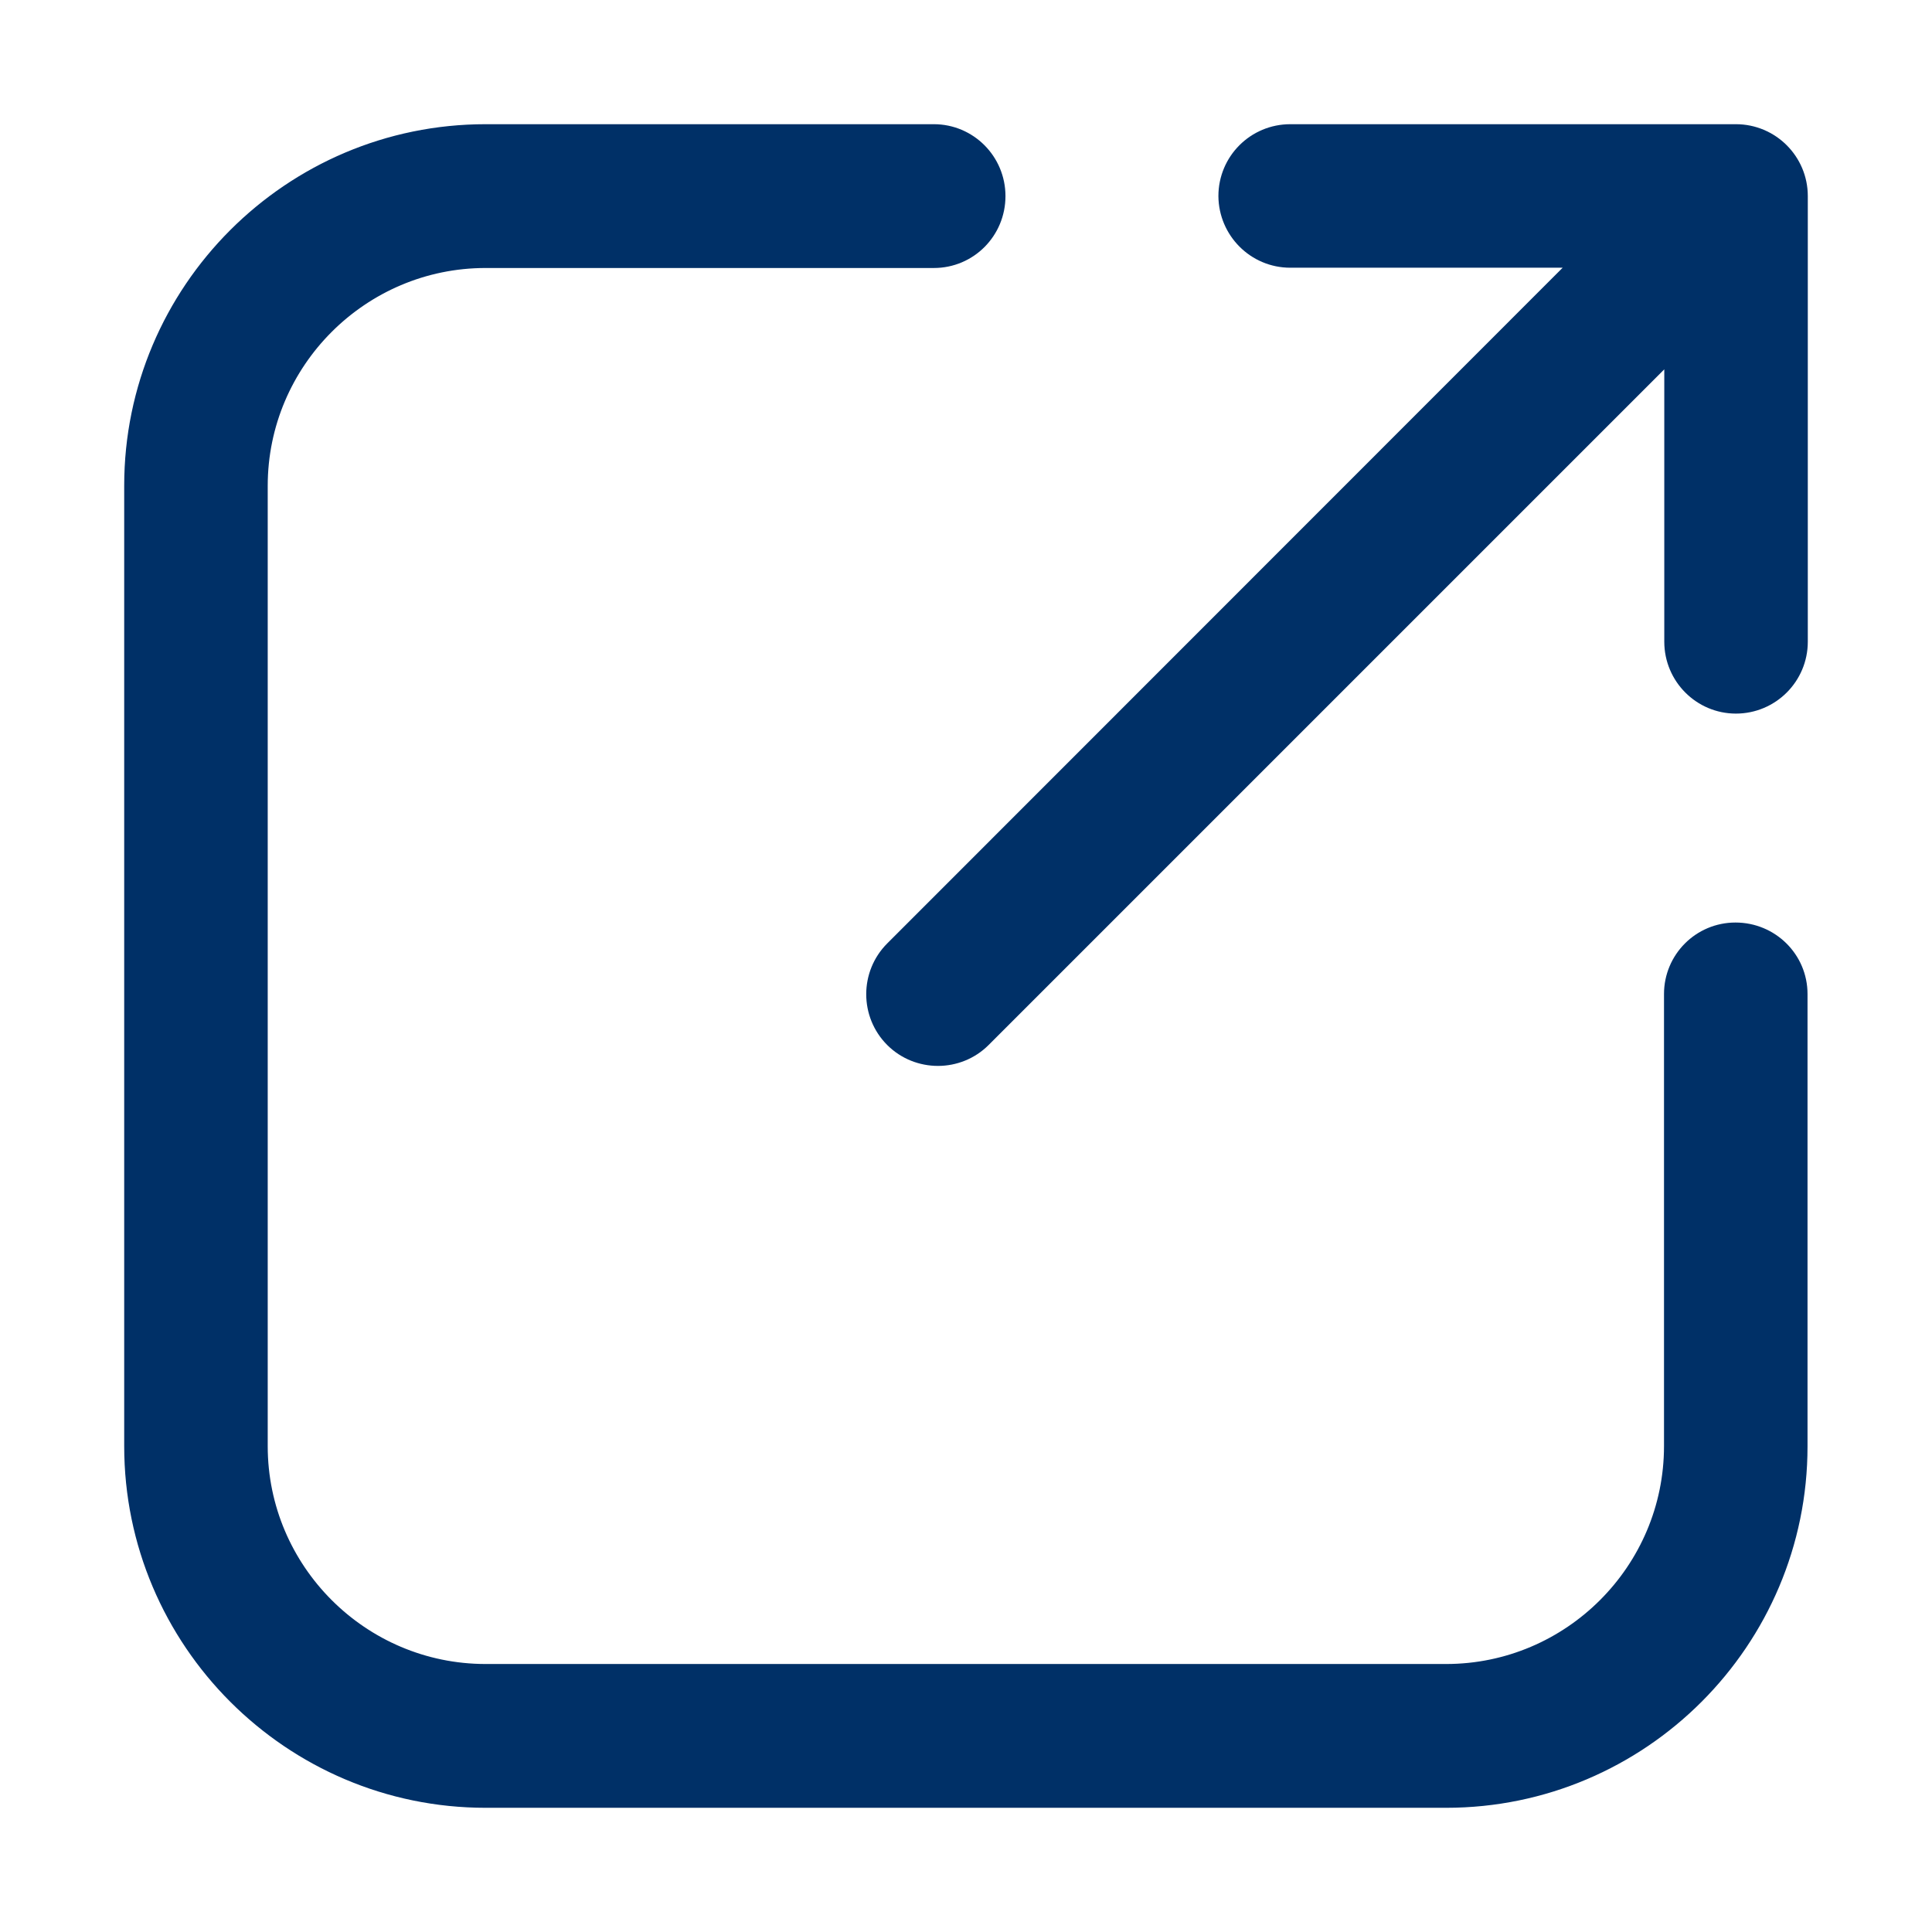
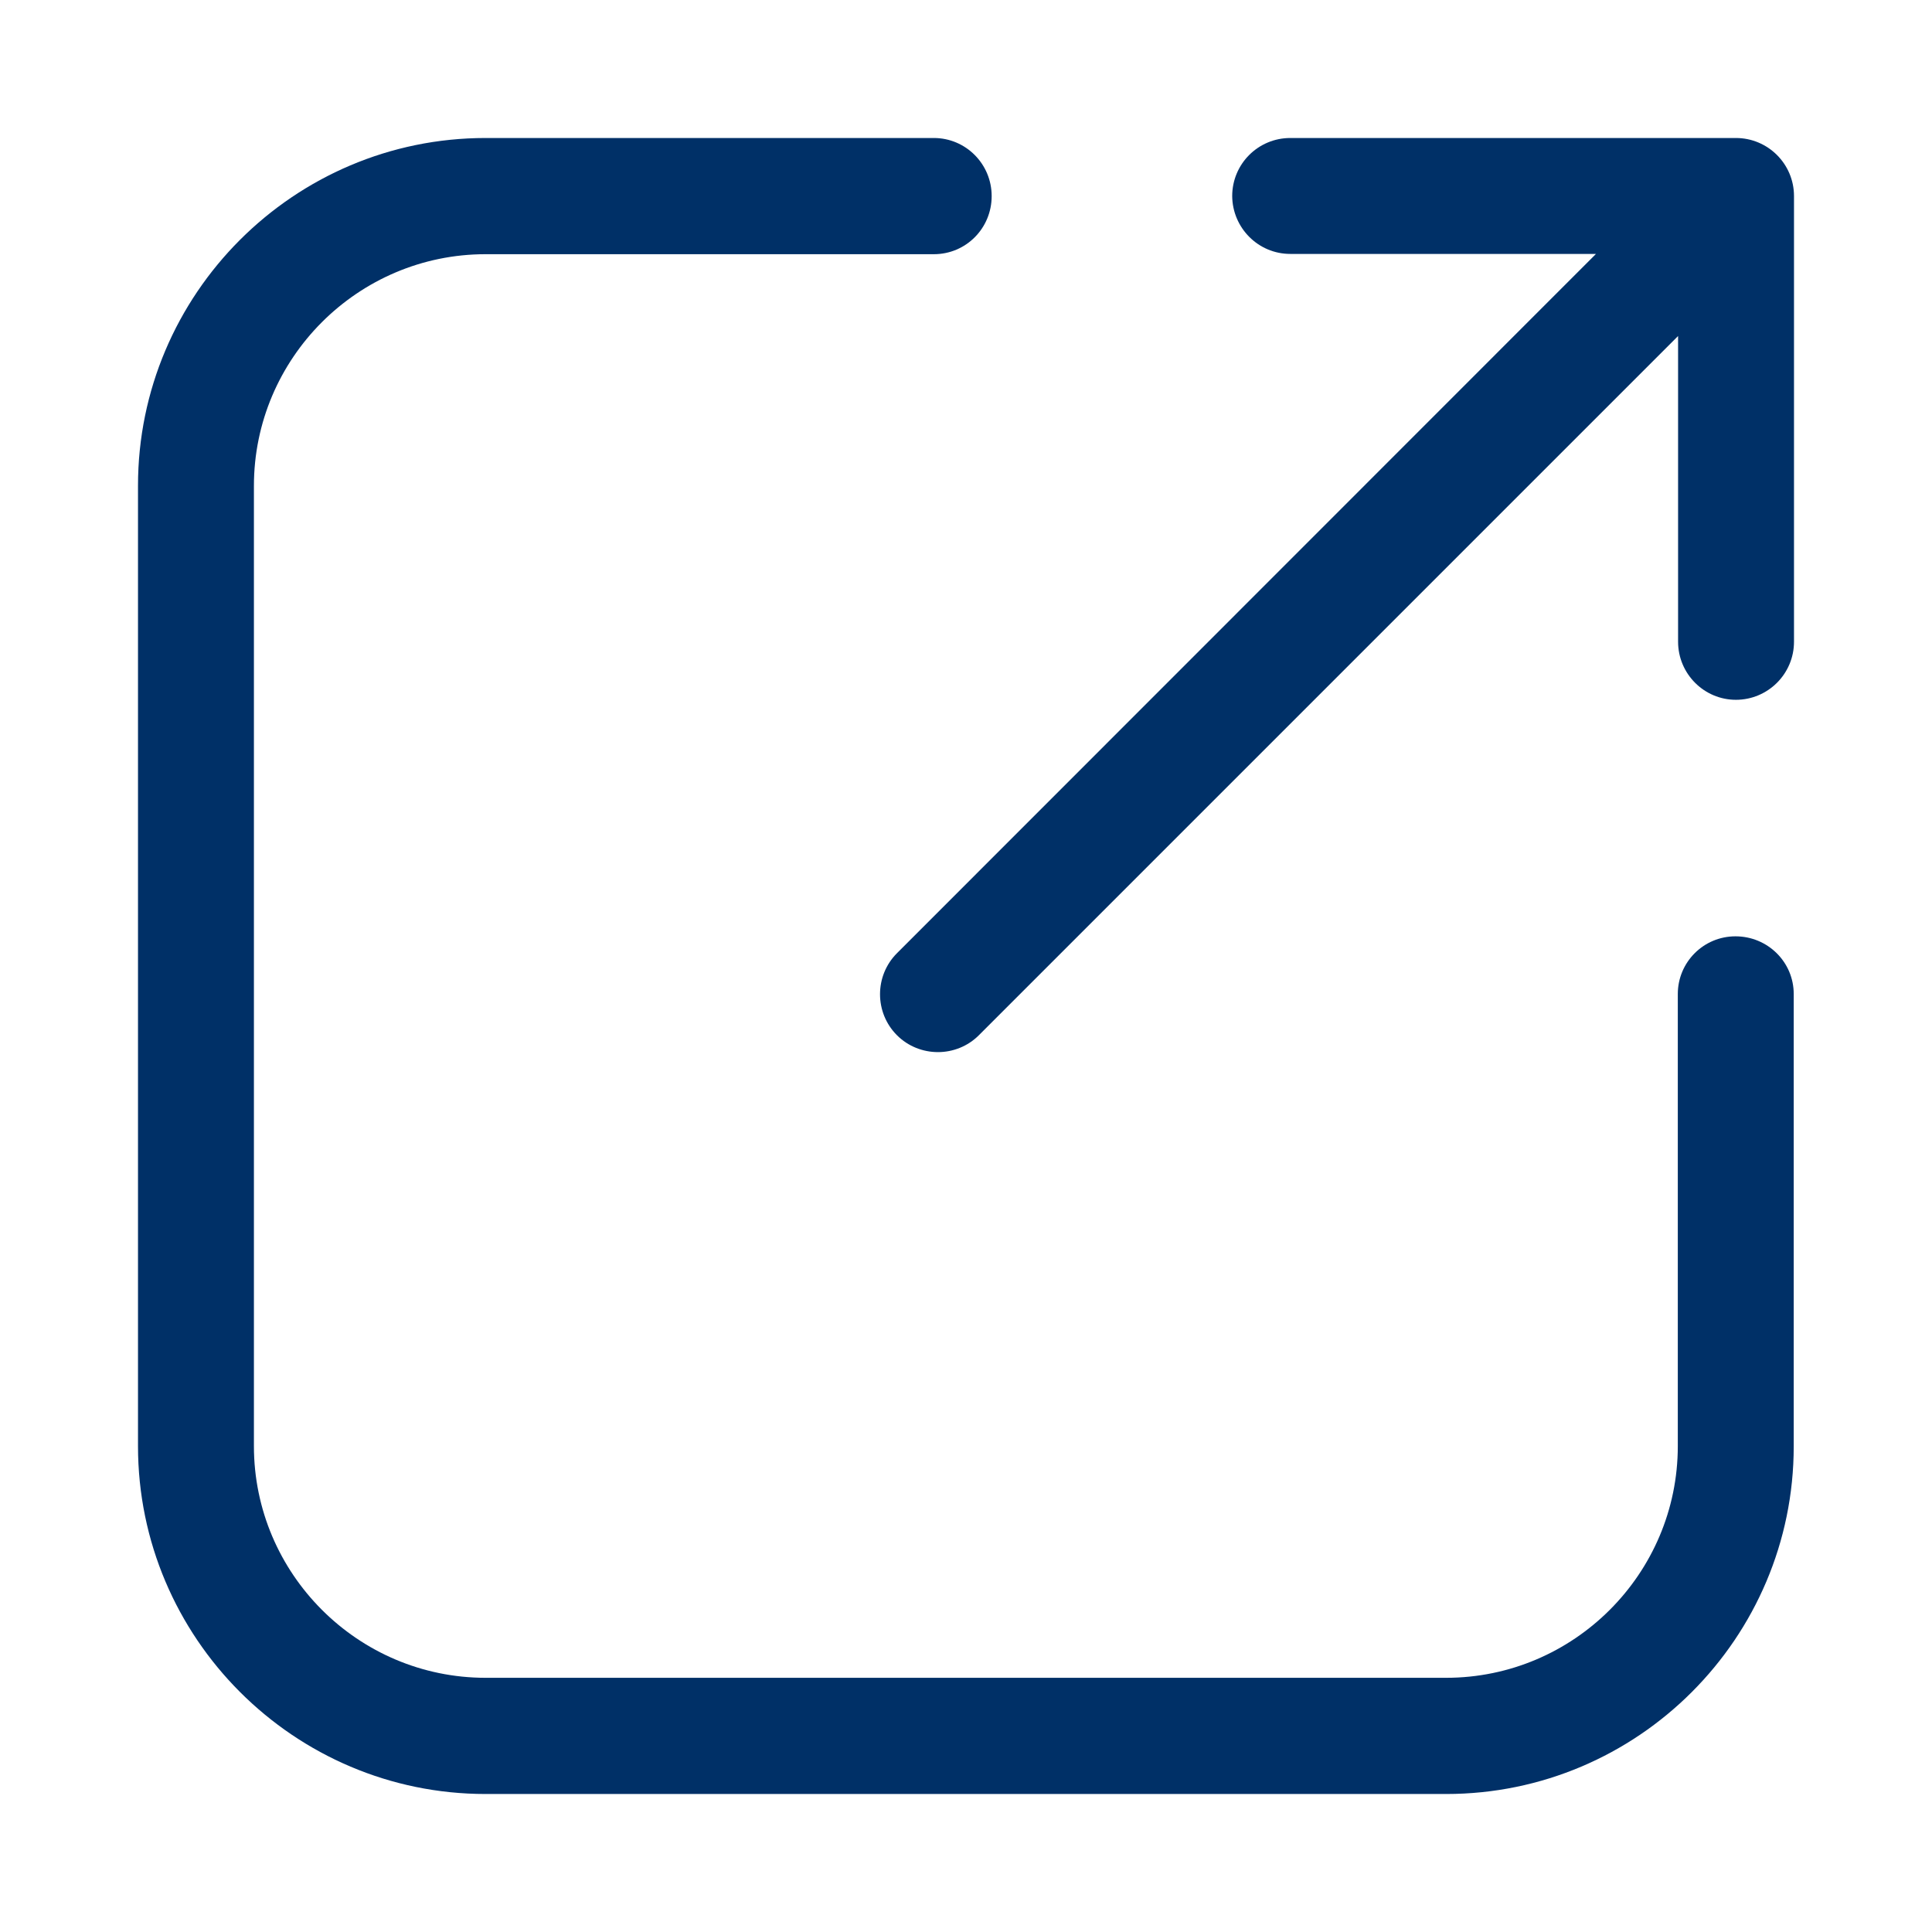
<svg xmlns="http://www.w3.org/2000/svg" width="14" height="14" viewBox="0 0 14 14" fill="none">
  <path d="M9.35 1.84H11.565L6.5 6.907C6.336 7.071 6.336 7.338 6.5 7.502C6.581 7.583 6.689 7.624 6.797 7.624C6.904 7.624 7.012 7.583 7.093 7.502L12.16 2.435V4.65C12.16 4.883 12.349 5.071 12.579 5.071C12.811 5.071 13 4.883 13 4.65V1.421C13 1.188 12.811 1 12.579 1H9.35C9.117 1 8.929 1.188 8.929 1.421C8.931 1.651 9.117 1.84 9.35 1.84Z" fill="#003067" />
  <path d="M3.519 13H10.479C11.869 13 12.998 11.869 12.998 10.481V7.203C12.998 6.971 12.809 6.785 12.576 6.785C12.344 6.785 12.158 6.973 12.158 7.203V10.479C12.158 11.404 11.404 12.158 10.479 12.158H3.519C2.594 12.158 1.84 11.404 1.84 10.479V3.521C1.84 2.596 2.594 1.842 3.519 1.842H6.767C7 1.842 7.186 1.654 7.186 1.421C7.186 1.188 6.998 1 6.767 1H3.519C2.129 1 1 2.131 1 3.519V10.479C1 11.869 2.131 13 3.519 13Z" fill="#003067" />
-   <path d="M9.35 1.84H11.565L6.5 6.907C6.336 7.071 6.336 7.338 6.5 7.502C6.581 7.583 6.689 7.624 6.797 7.624C6.904 7.624 7.012 7.583 7.093 7.502L12.16 2.435V4.65C12.16 4.883 12.349 5.071 12.579 5.071C12.811 5.071 13 4.883 13 4.65V1.421C13 1.188 12.811 1 12.579 1H9.35C9.117 1 8.929 1.188 8.929 1.421C8.931 1.651 9.117 1.84 9.35 1.84Z" stroke="#003067" stroke-width="0.2" />
-   <path d="M3.519 13H10.479C11.869 13 12.998 11.869 12.998 10.481V7.203C12.998 6.971 12.809 6.785 12.576 6.785C12.344 6.785 12.158 6.973 12.158 7.203V10.479C12.158 11.404 11.404 12.158 10.479 12.158H3.519C2.594 12.158 1.84 11.404 1.84 10.479V3.521C1.84 2.596 2.594 1.842 3.519 1.842H6.767C7 1.842 7.186 1.654 7.186 1.421C7.186 1.188 6.998 1 6.767 1H3.519C2.129 1 1 2.131 1 3.519V10.479C1 11.869 2.131 13 3.519 13Z" stroke="#003067" stroke-width="0.2" />
</svg>
